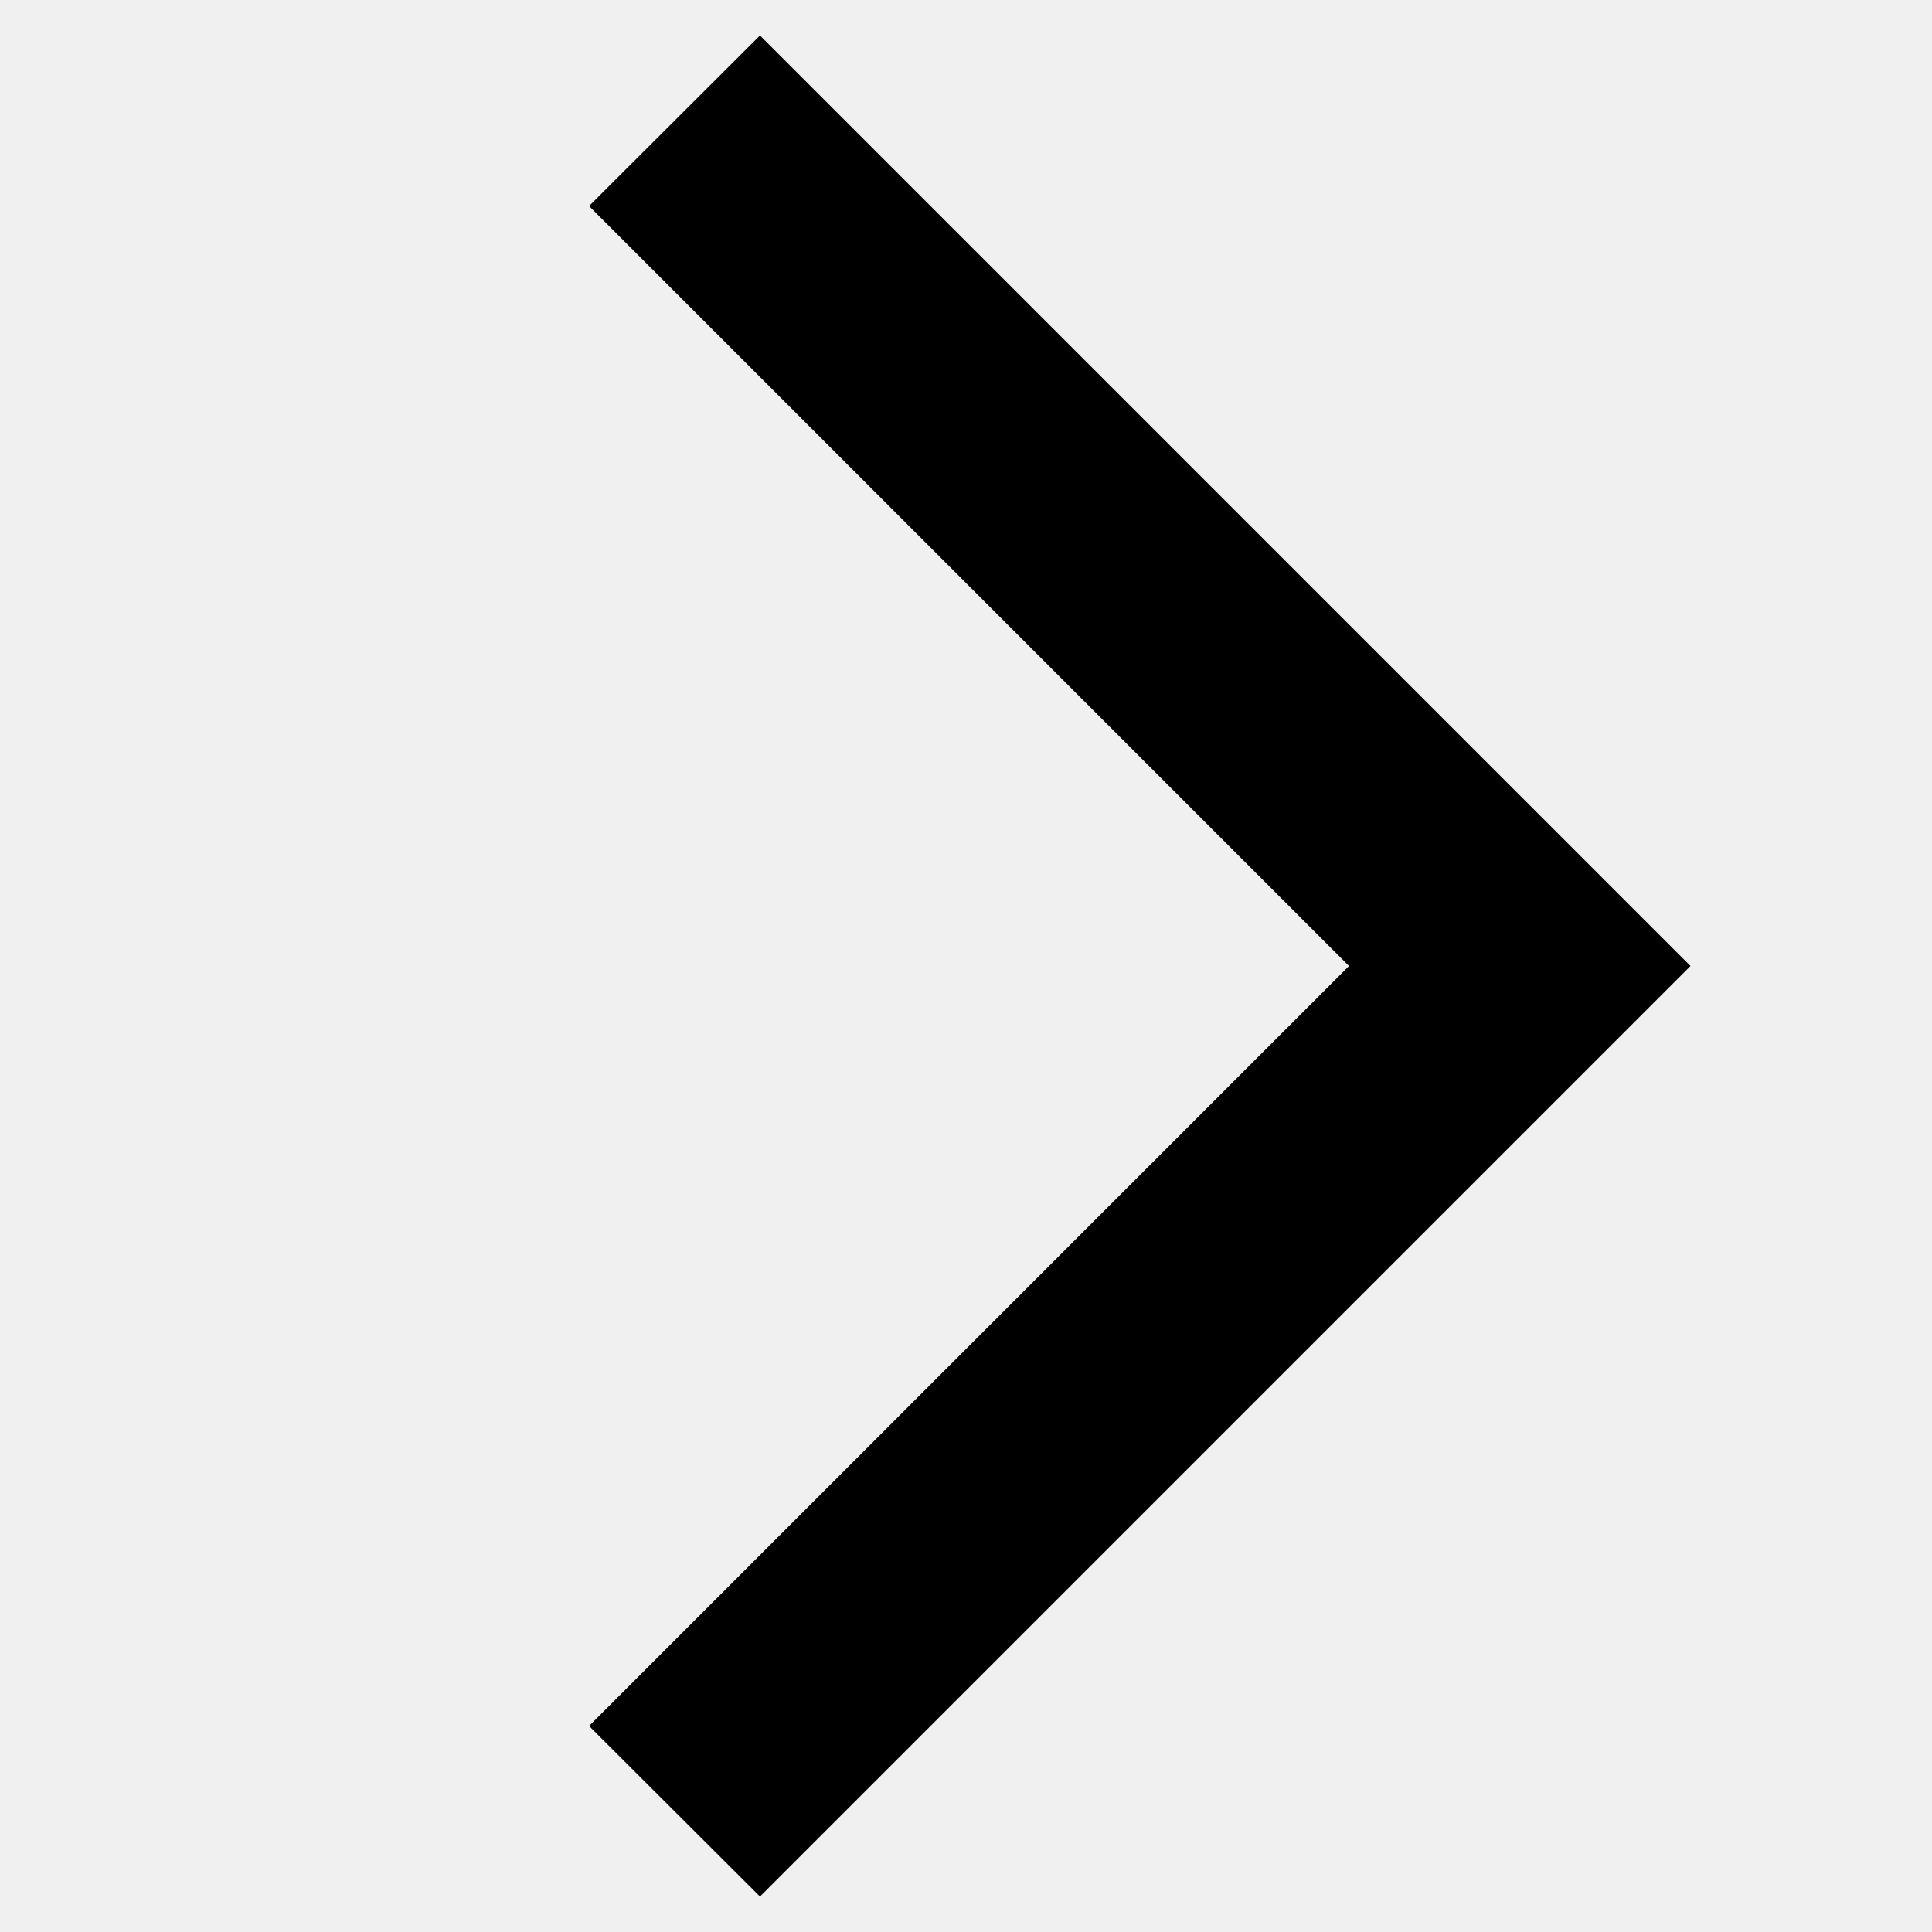
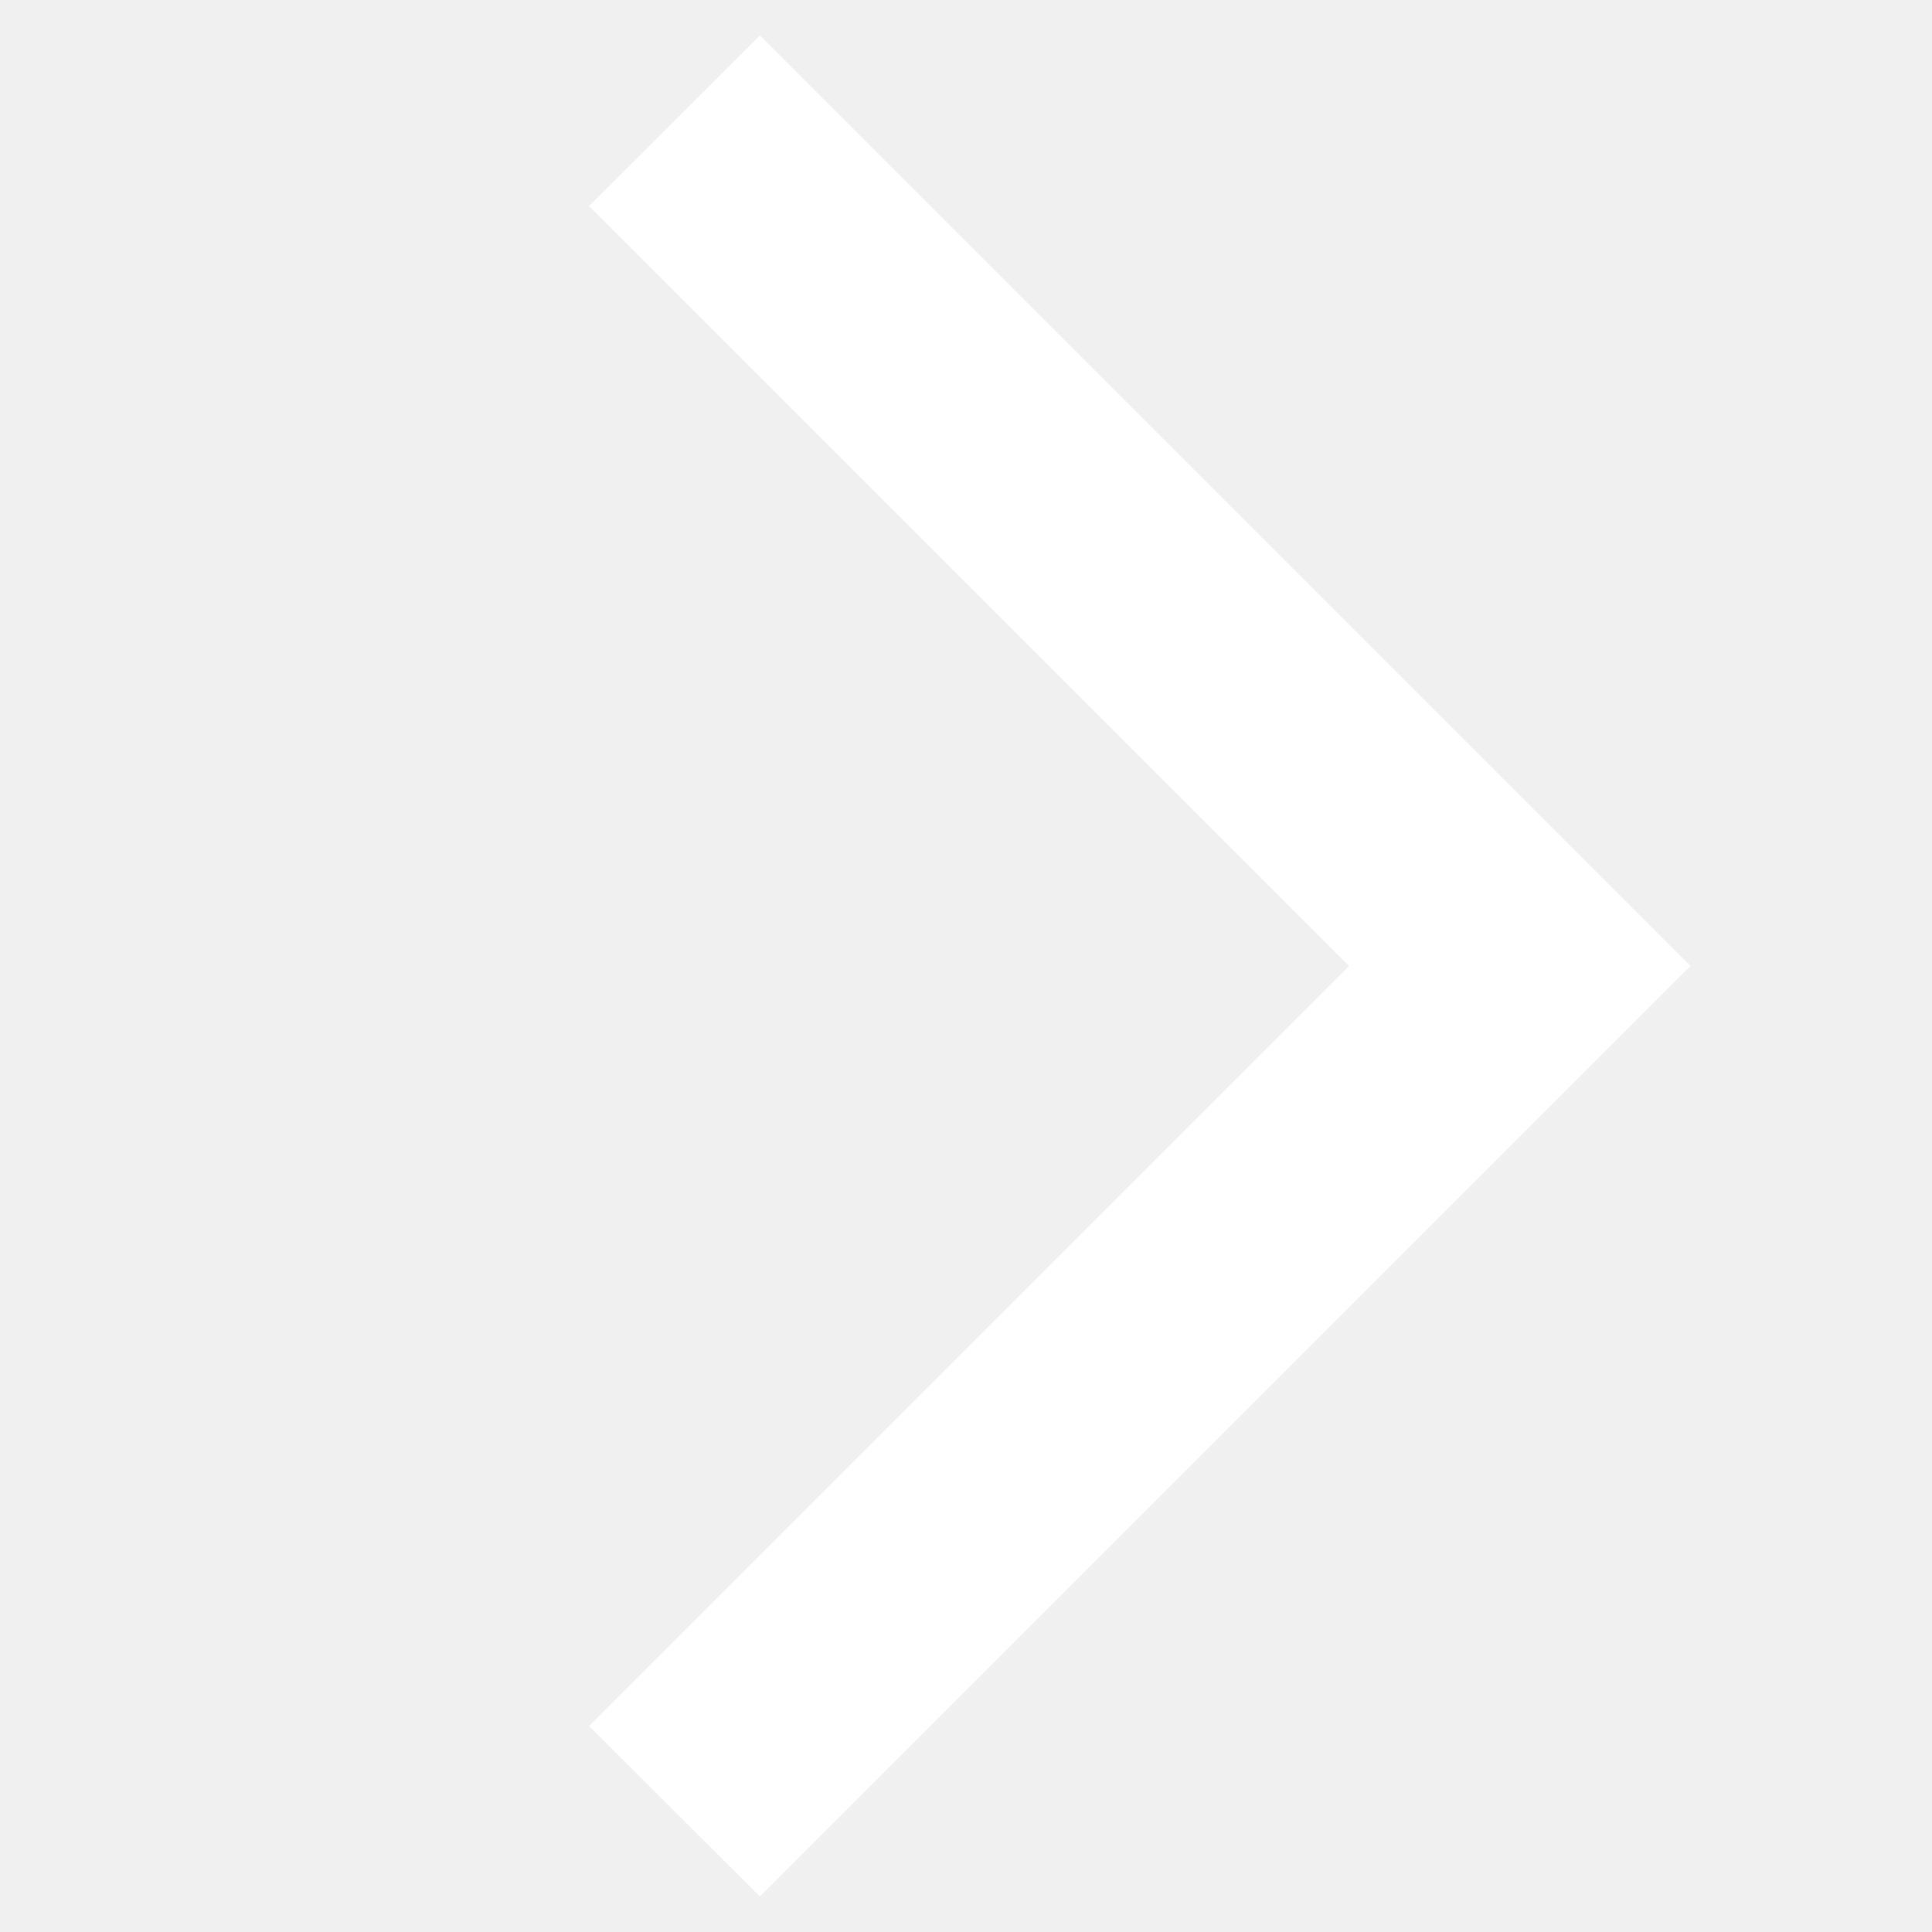
- <svg xmlns="http://www.w3.org/2000/svg" version="1.1" id="Layer_1" x="0px" y="0px" width="512px" height="512px" viewBox="0 0 512 512" enable-background="new 0 0 512 512" xml:space="preserve">
+ <svg xmlns="http://www.w3.org/2000/svg" version="1.1" id="Layer_1" x="0px" y="0px" width="1rem" height="1rem" fill="#FFF" viewBox="0 0 512 512" enable-background="new 0 0 512 512" xml:space="preserve">
  <polygon points="201.4,9.4 156.1,54.6 357.5,256 156.1,457.4 201.4,502.6 448,256 " />
</svg>
